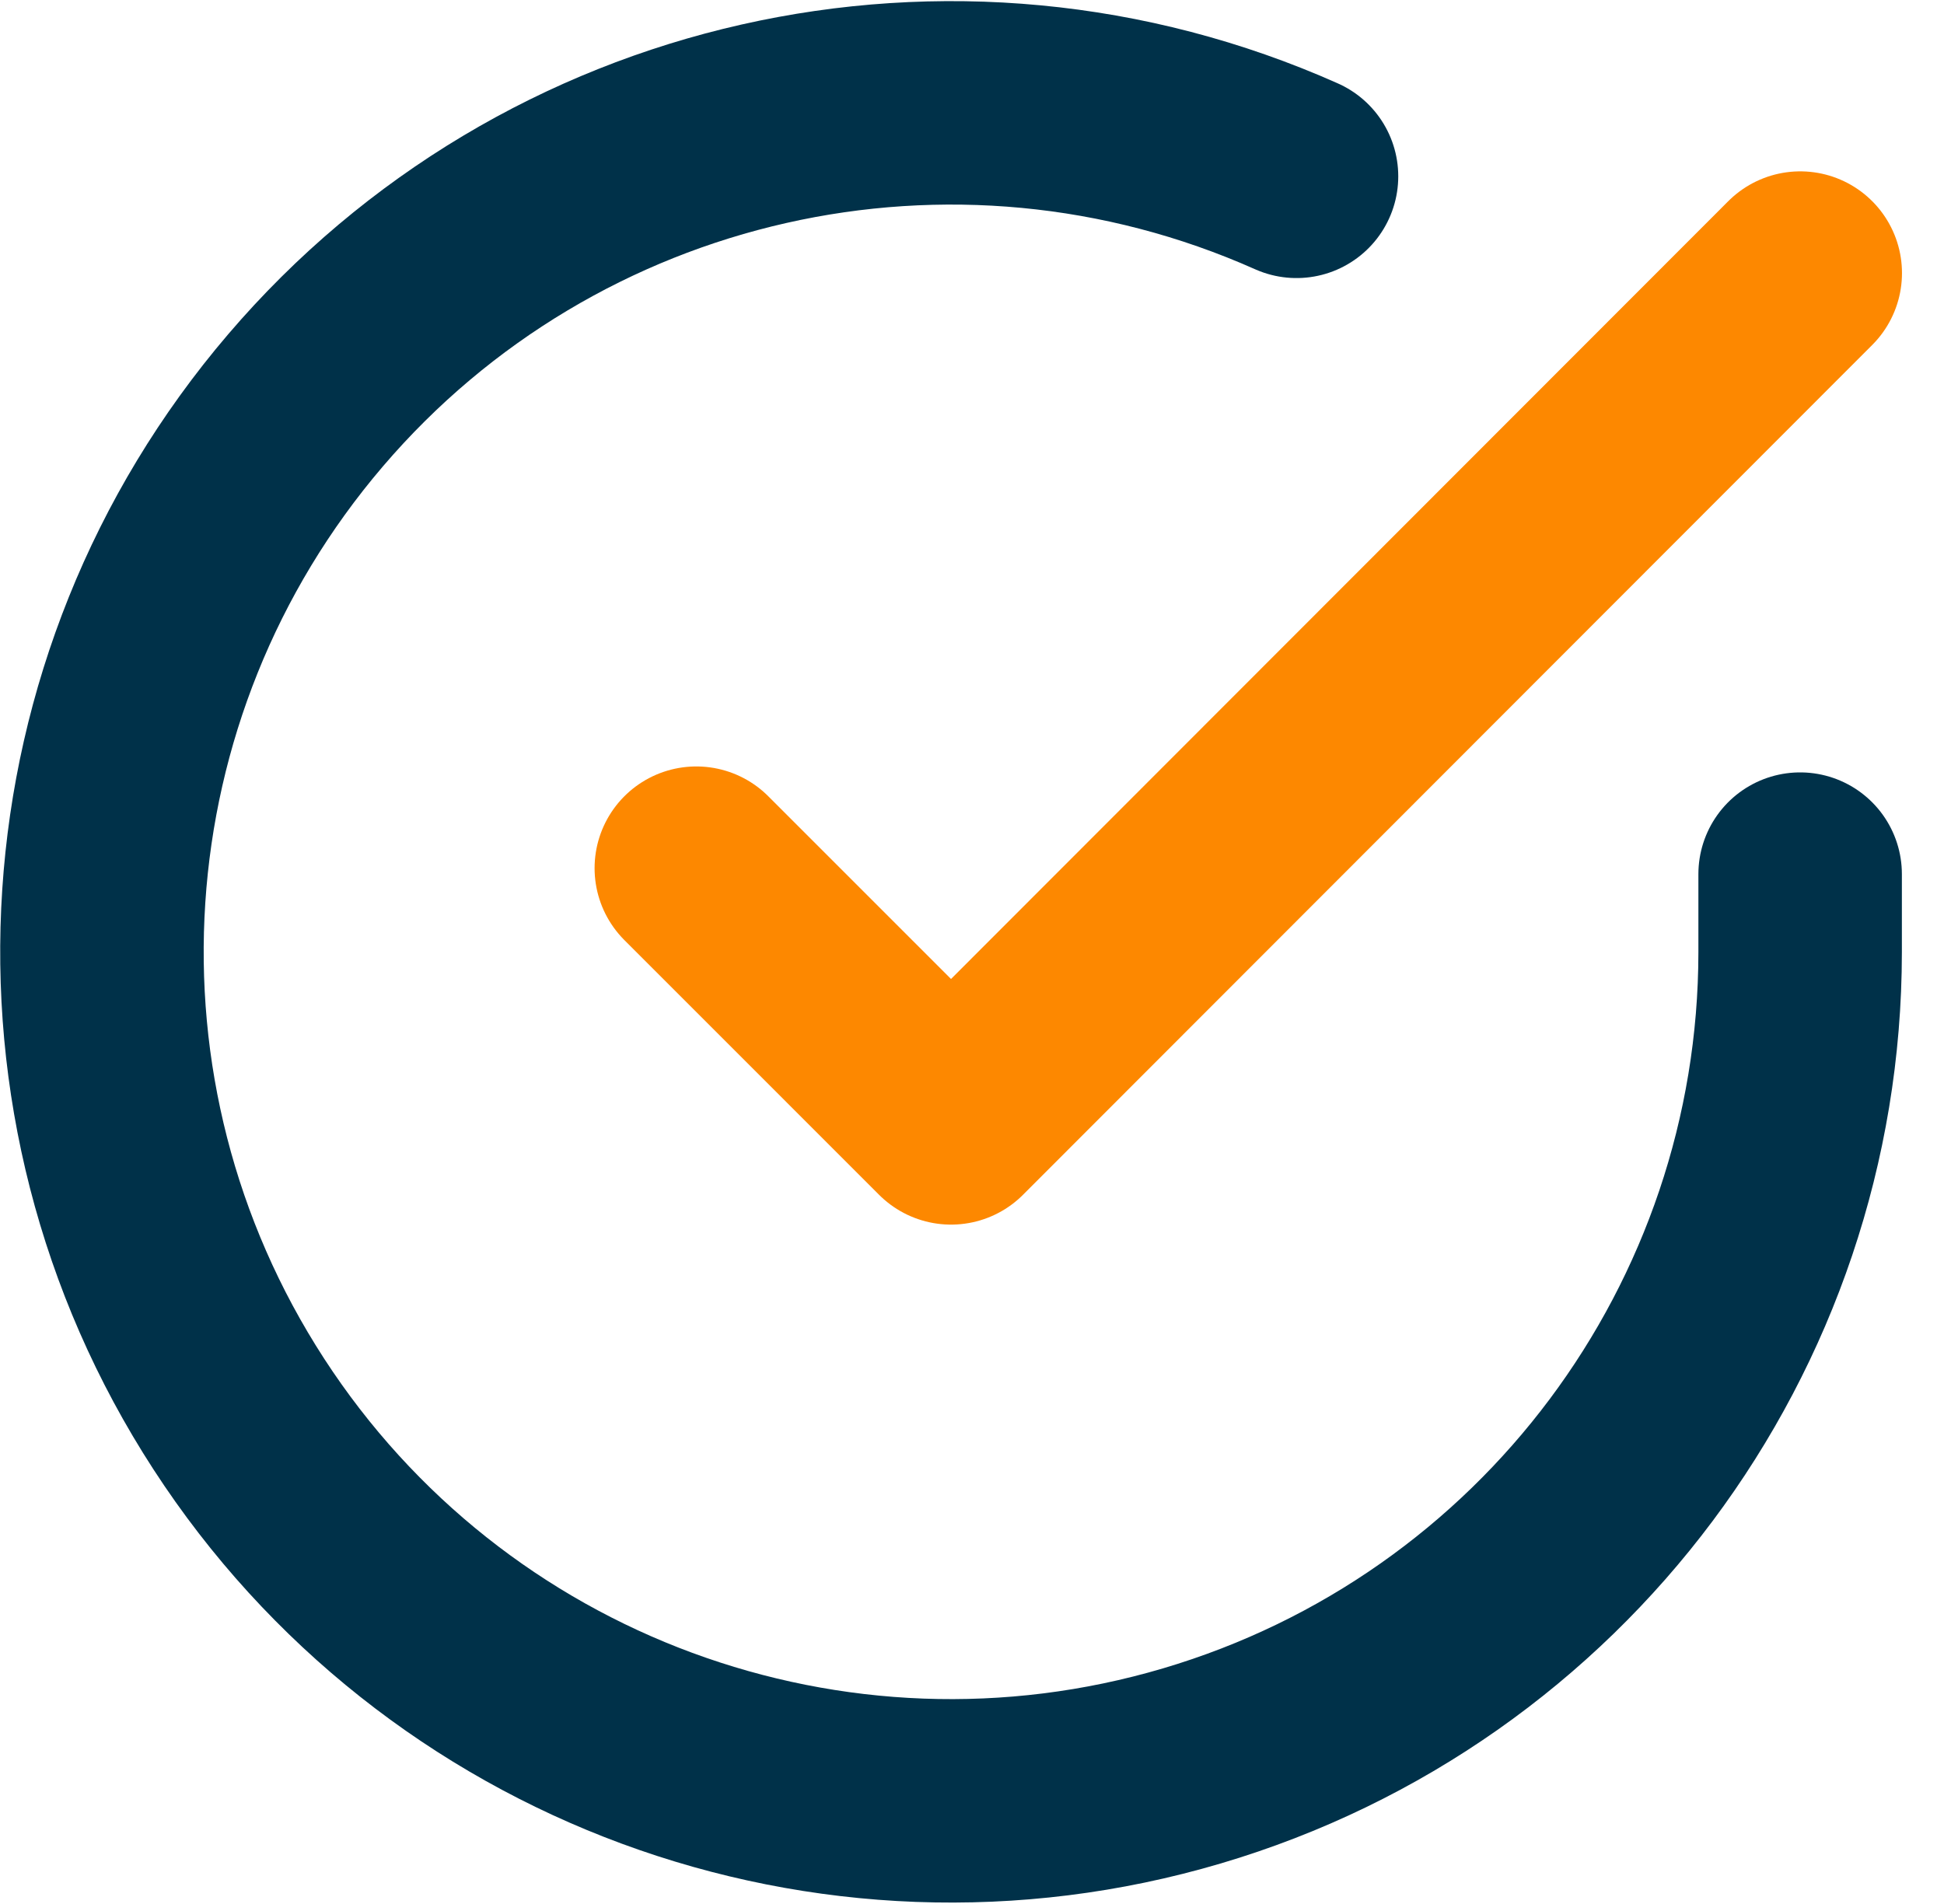
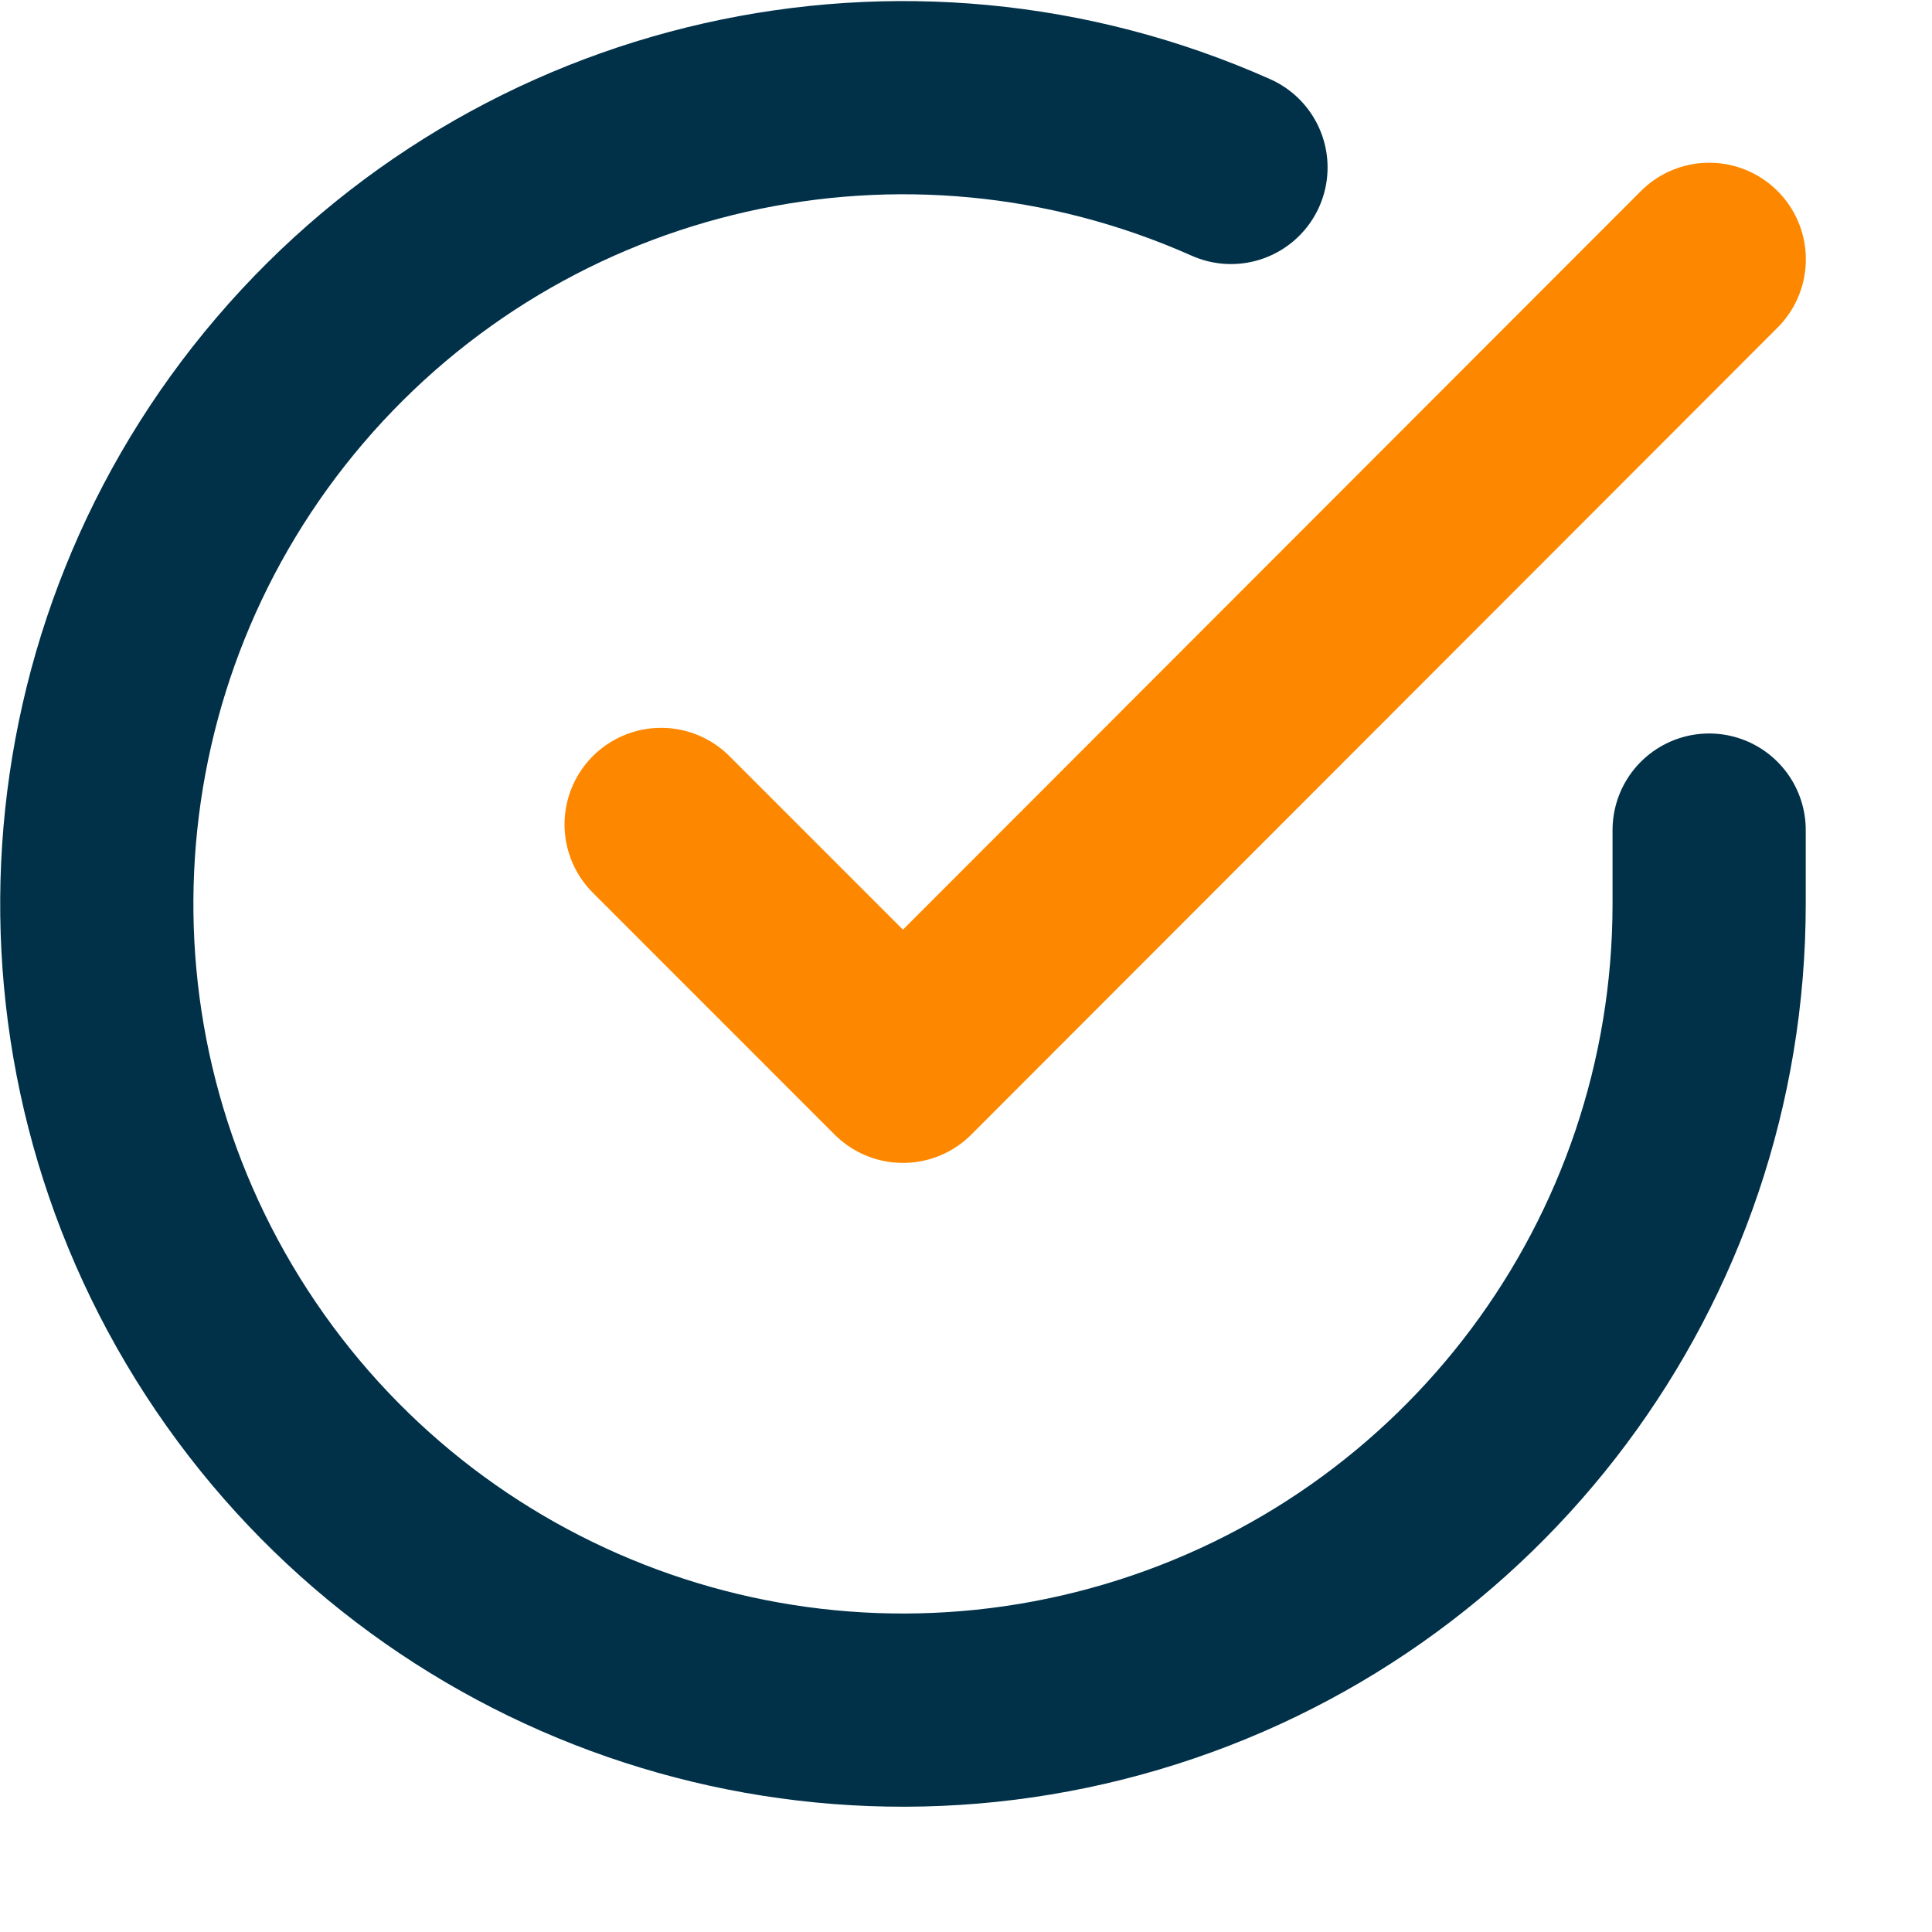
- <svg xmlns="http://www.w3.org/2000/svg" width="38.214" height="37.428" viewBox="0 0 38.214 37.428">
+ <svg xmlns="http://www.w3.org/2000/svg" width="22" height="22" viewBox="0 0 40 40">
  <g id="Icon_feather-check-circle" data-name="Icon feather-check-circle" transform="translate(-0.996 -0.97)">
    <path id="Path_937" data-name="Path 937" d="M36.382,18.156v1.536a16.691,16.691,0,1,1-9.9-15.255" transform="translate(0 0)" fill="none" stroke="#003149" stroke-linecap="round" stroke-linejoin="round" stroke-width="4" />
    <path id="Path_938" data-name="Path 938" d="M35.2,6,18.507,22.708,13.5,17.7" transform="translate(1.184 0.339)" fill="none" stroke="#fd8800" stroke-linecap="round" stroke-linejoin="round" stroke-width="4" />
  </g>
</svg>
